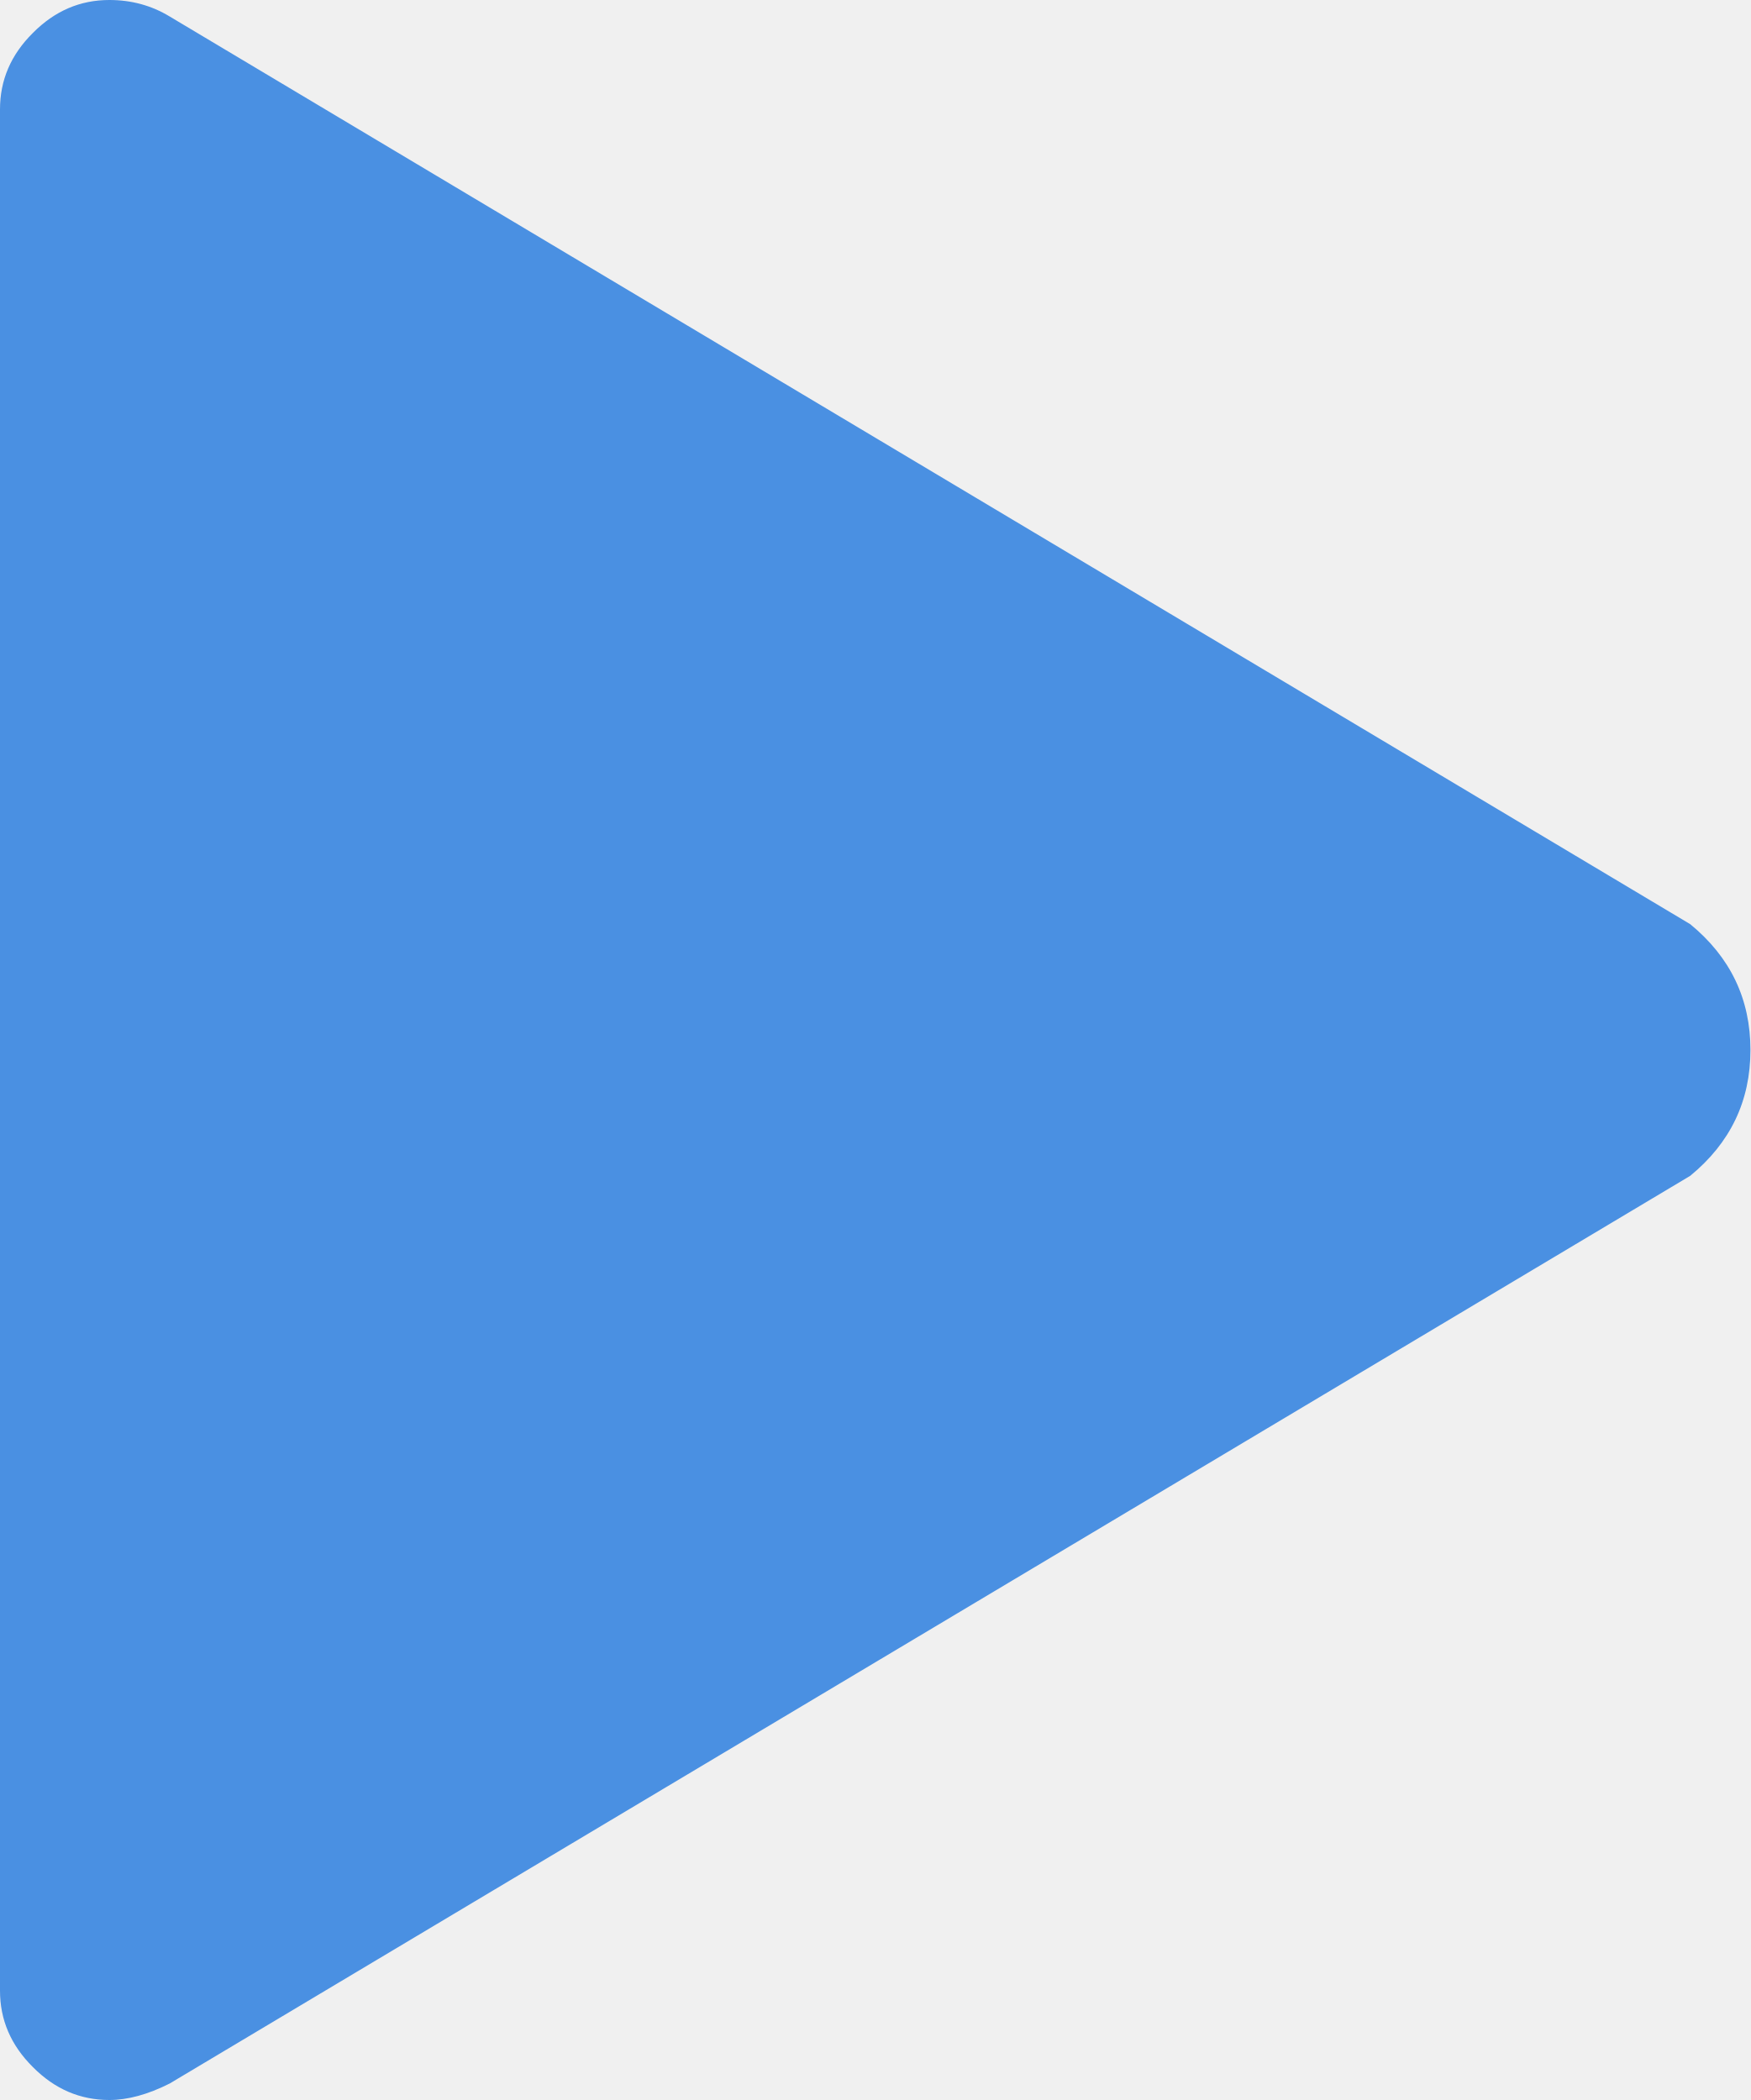
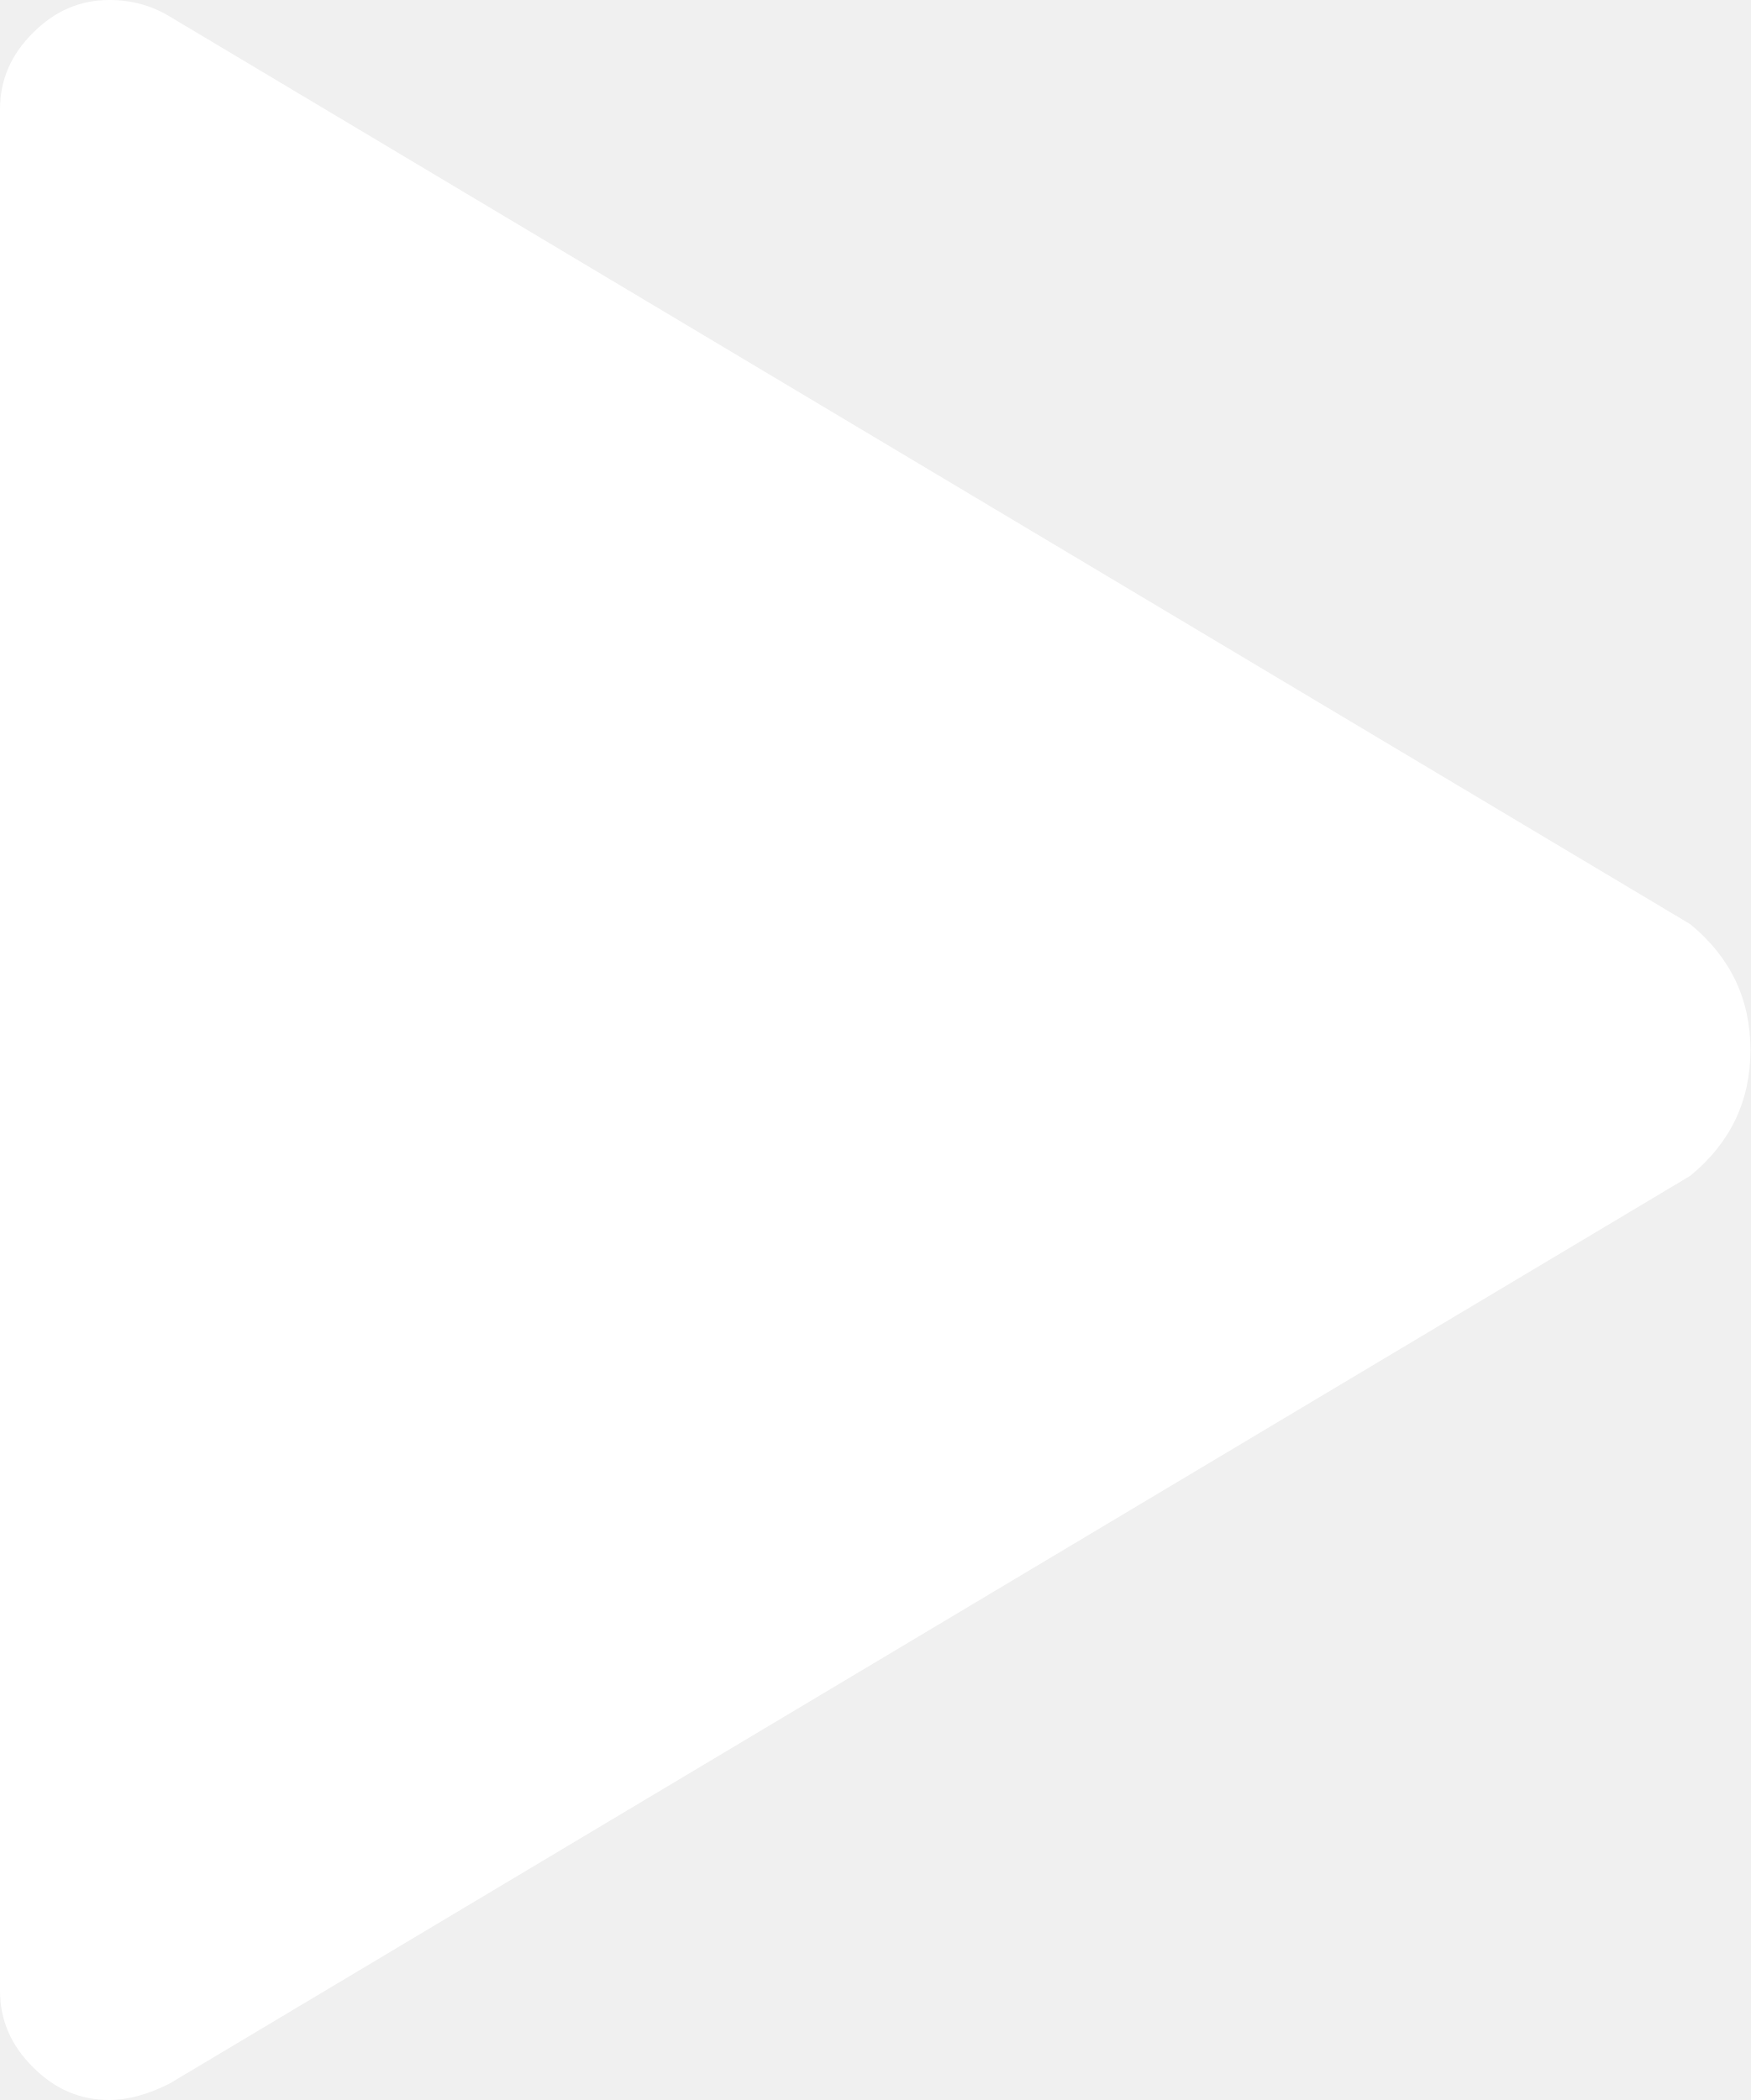
<svg xmlns="http://www.w3.org/2000/svg" width="10px" height="12px" viewBox="0 0 10 12" version="1.1">
  <defs />
  <g id="Symbols" stroke="none" stroke-width="1" fill="none" fill-rule="evenodd">
-     <g id="speak-question-content-recording-copy" transform="translate(-96, -213)" fill="#4A90E2">
+     <g class="play" id="speak-question-content-recording-copy" transform="translate(-96, -213)" fill="#FFF">
      <path d="M105.656,218.281 C105.885,218.469 106,218.708 106,219 C106,219.292 105.885,219.531 105.656,219.719 L96.969,224.906 C96.844,224.969 96.729,225 96.625,225 C96.458,225 96.313,224.938 96.188,224.812 C96.062,224.687 96,224.542 96,224.375 L96,213.625 C96,213.458 96.062,213.313 96.188,213.188 C96.313,213.062 96.458,213 96.625,213 C96.75,213 96.865,213.031 96.969,213.094 L105.656,218.281 Z" id="ion-play---Ionicons" />
    </g>
  </g>
</svg>
